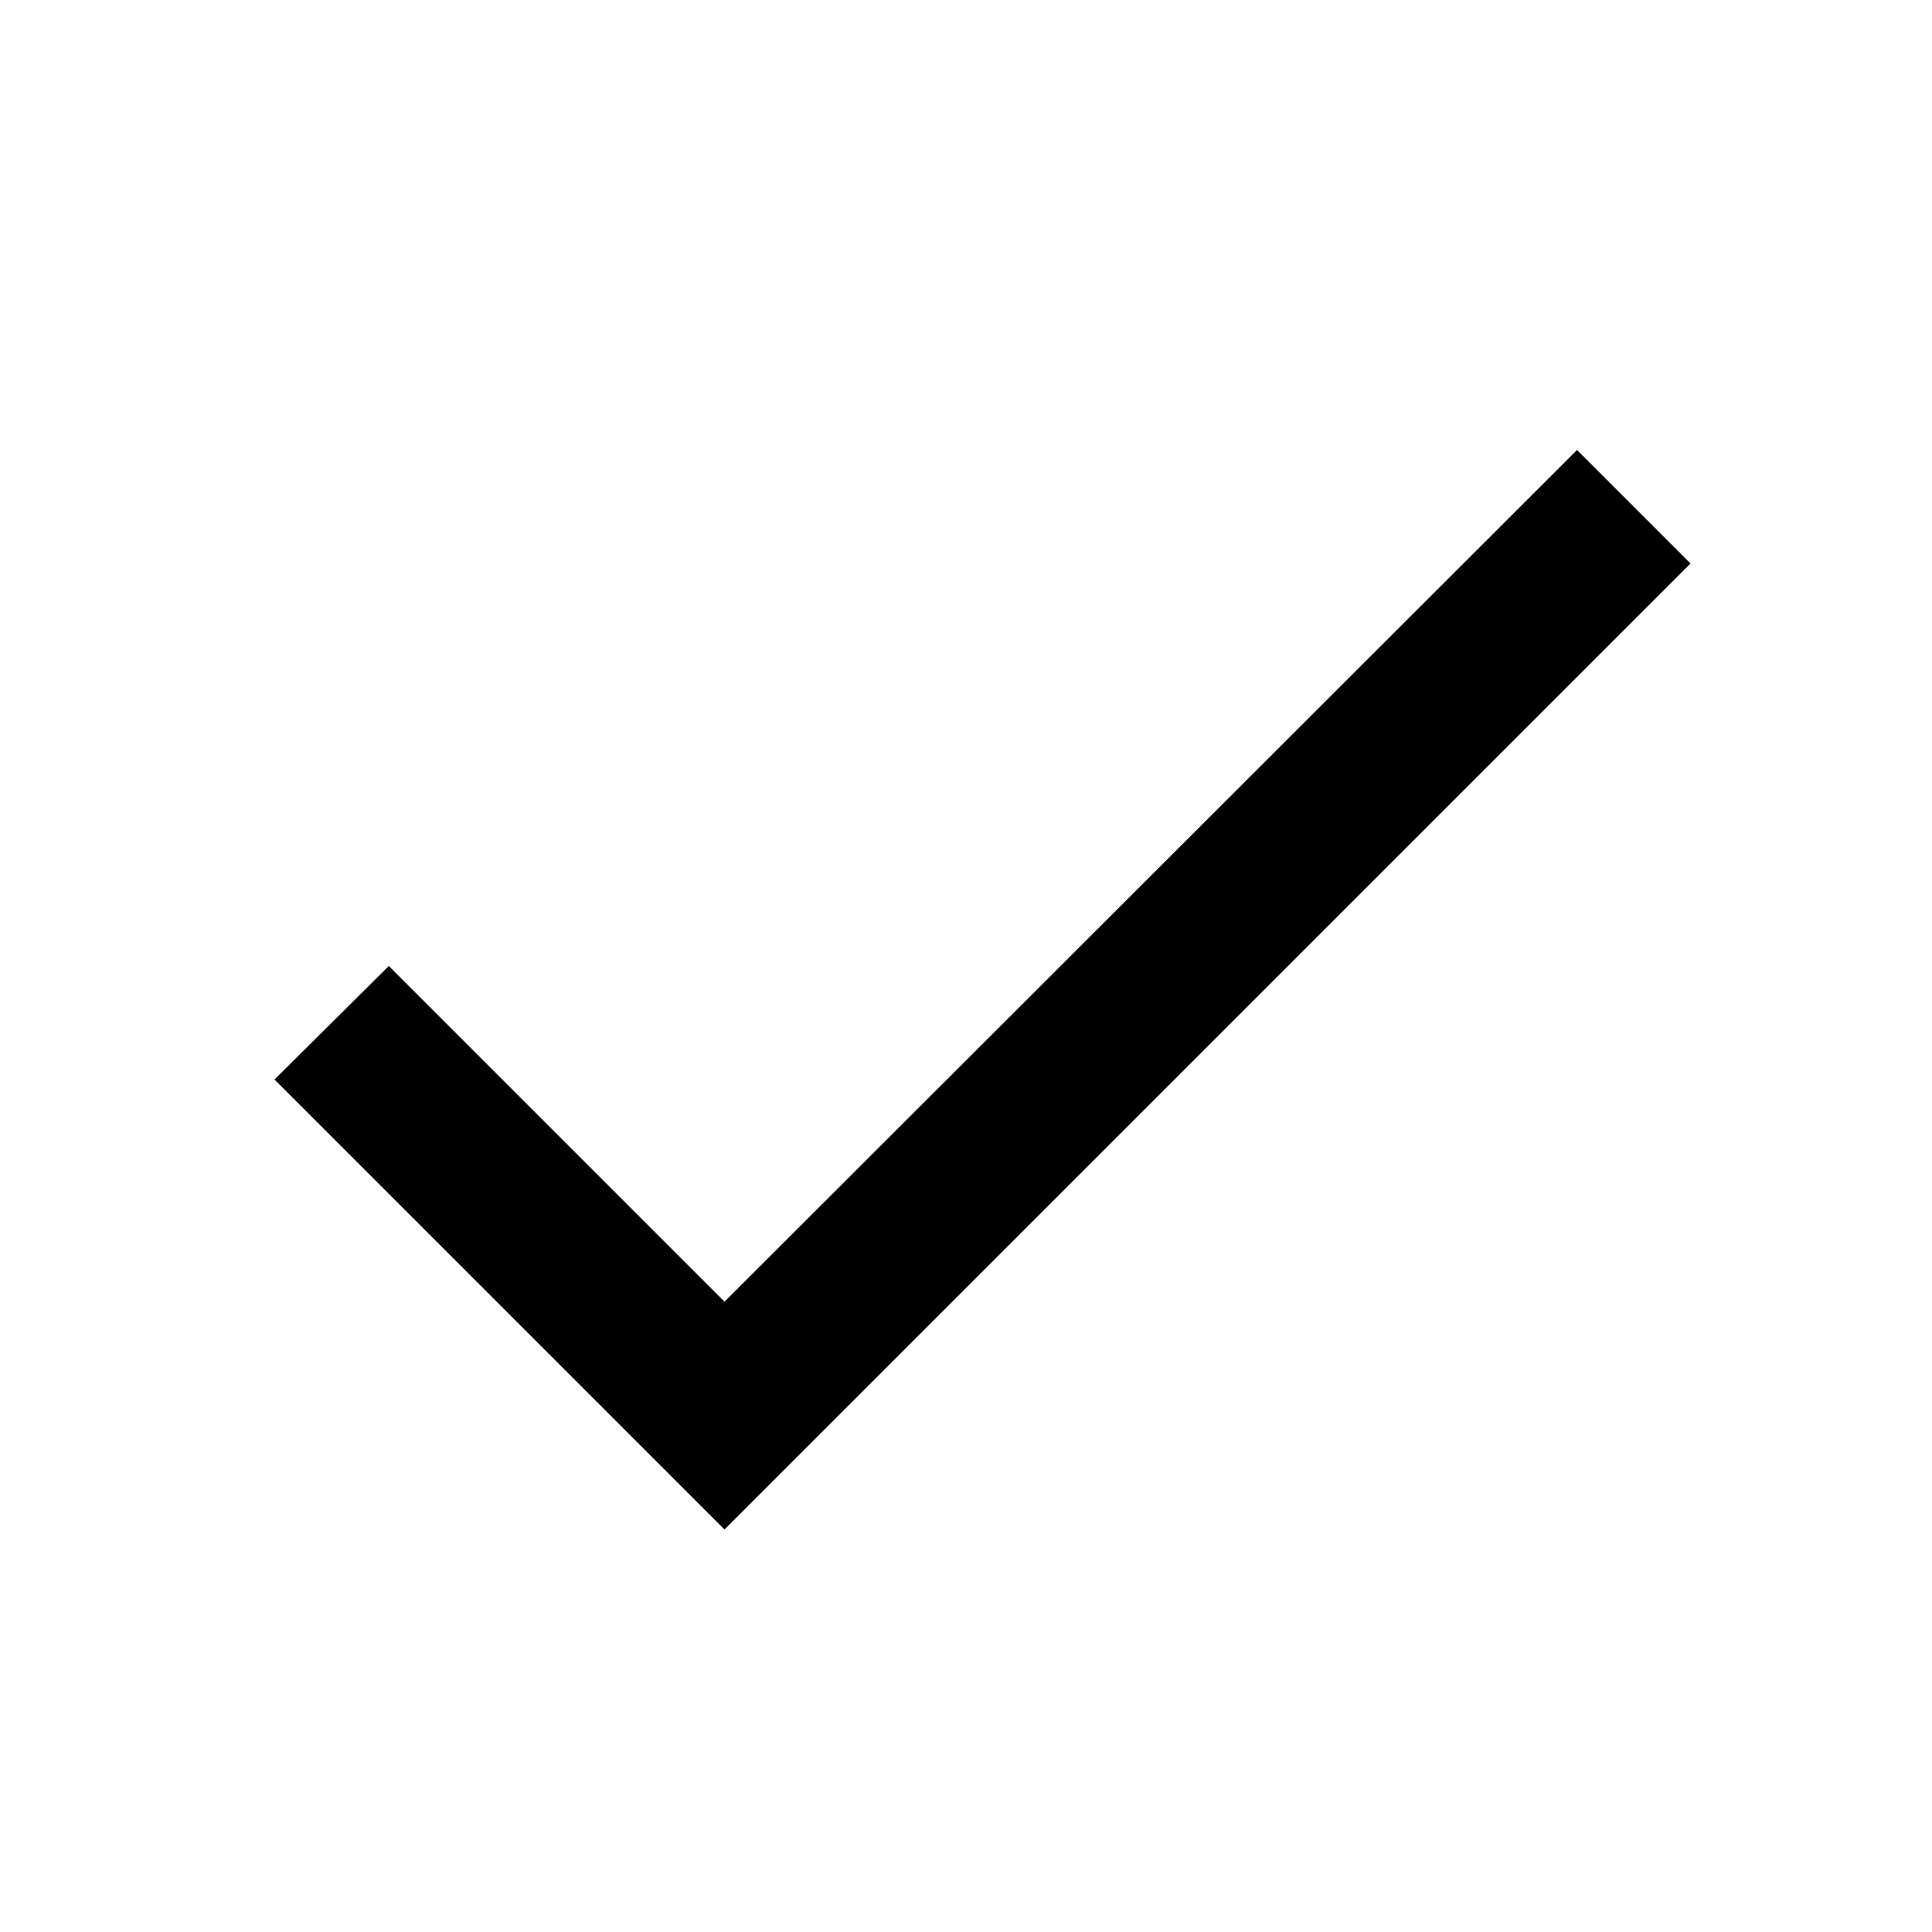
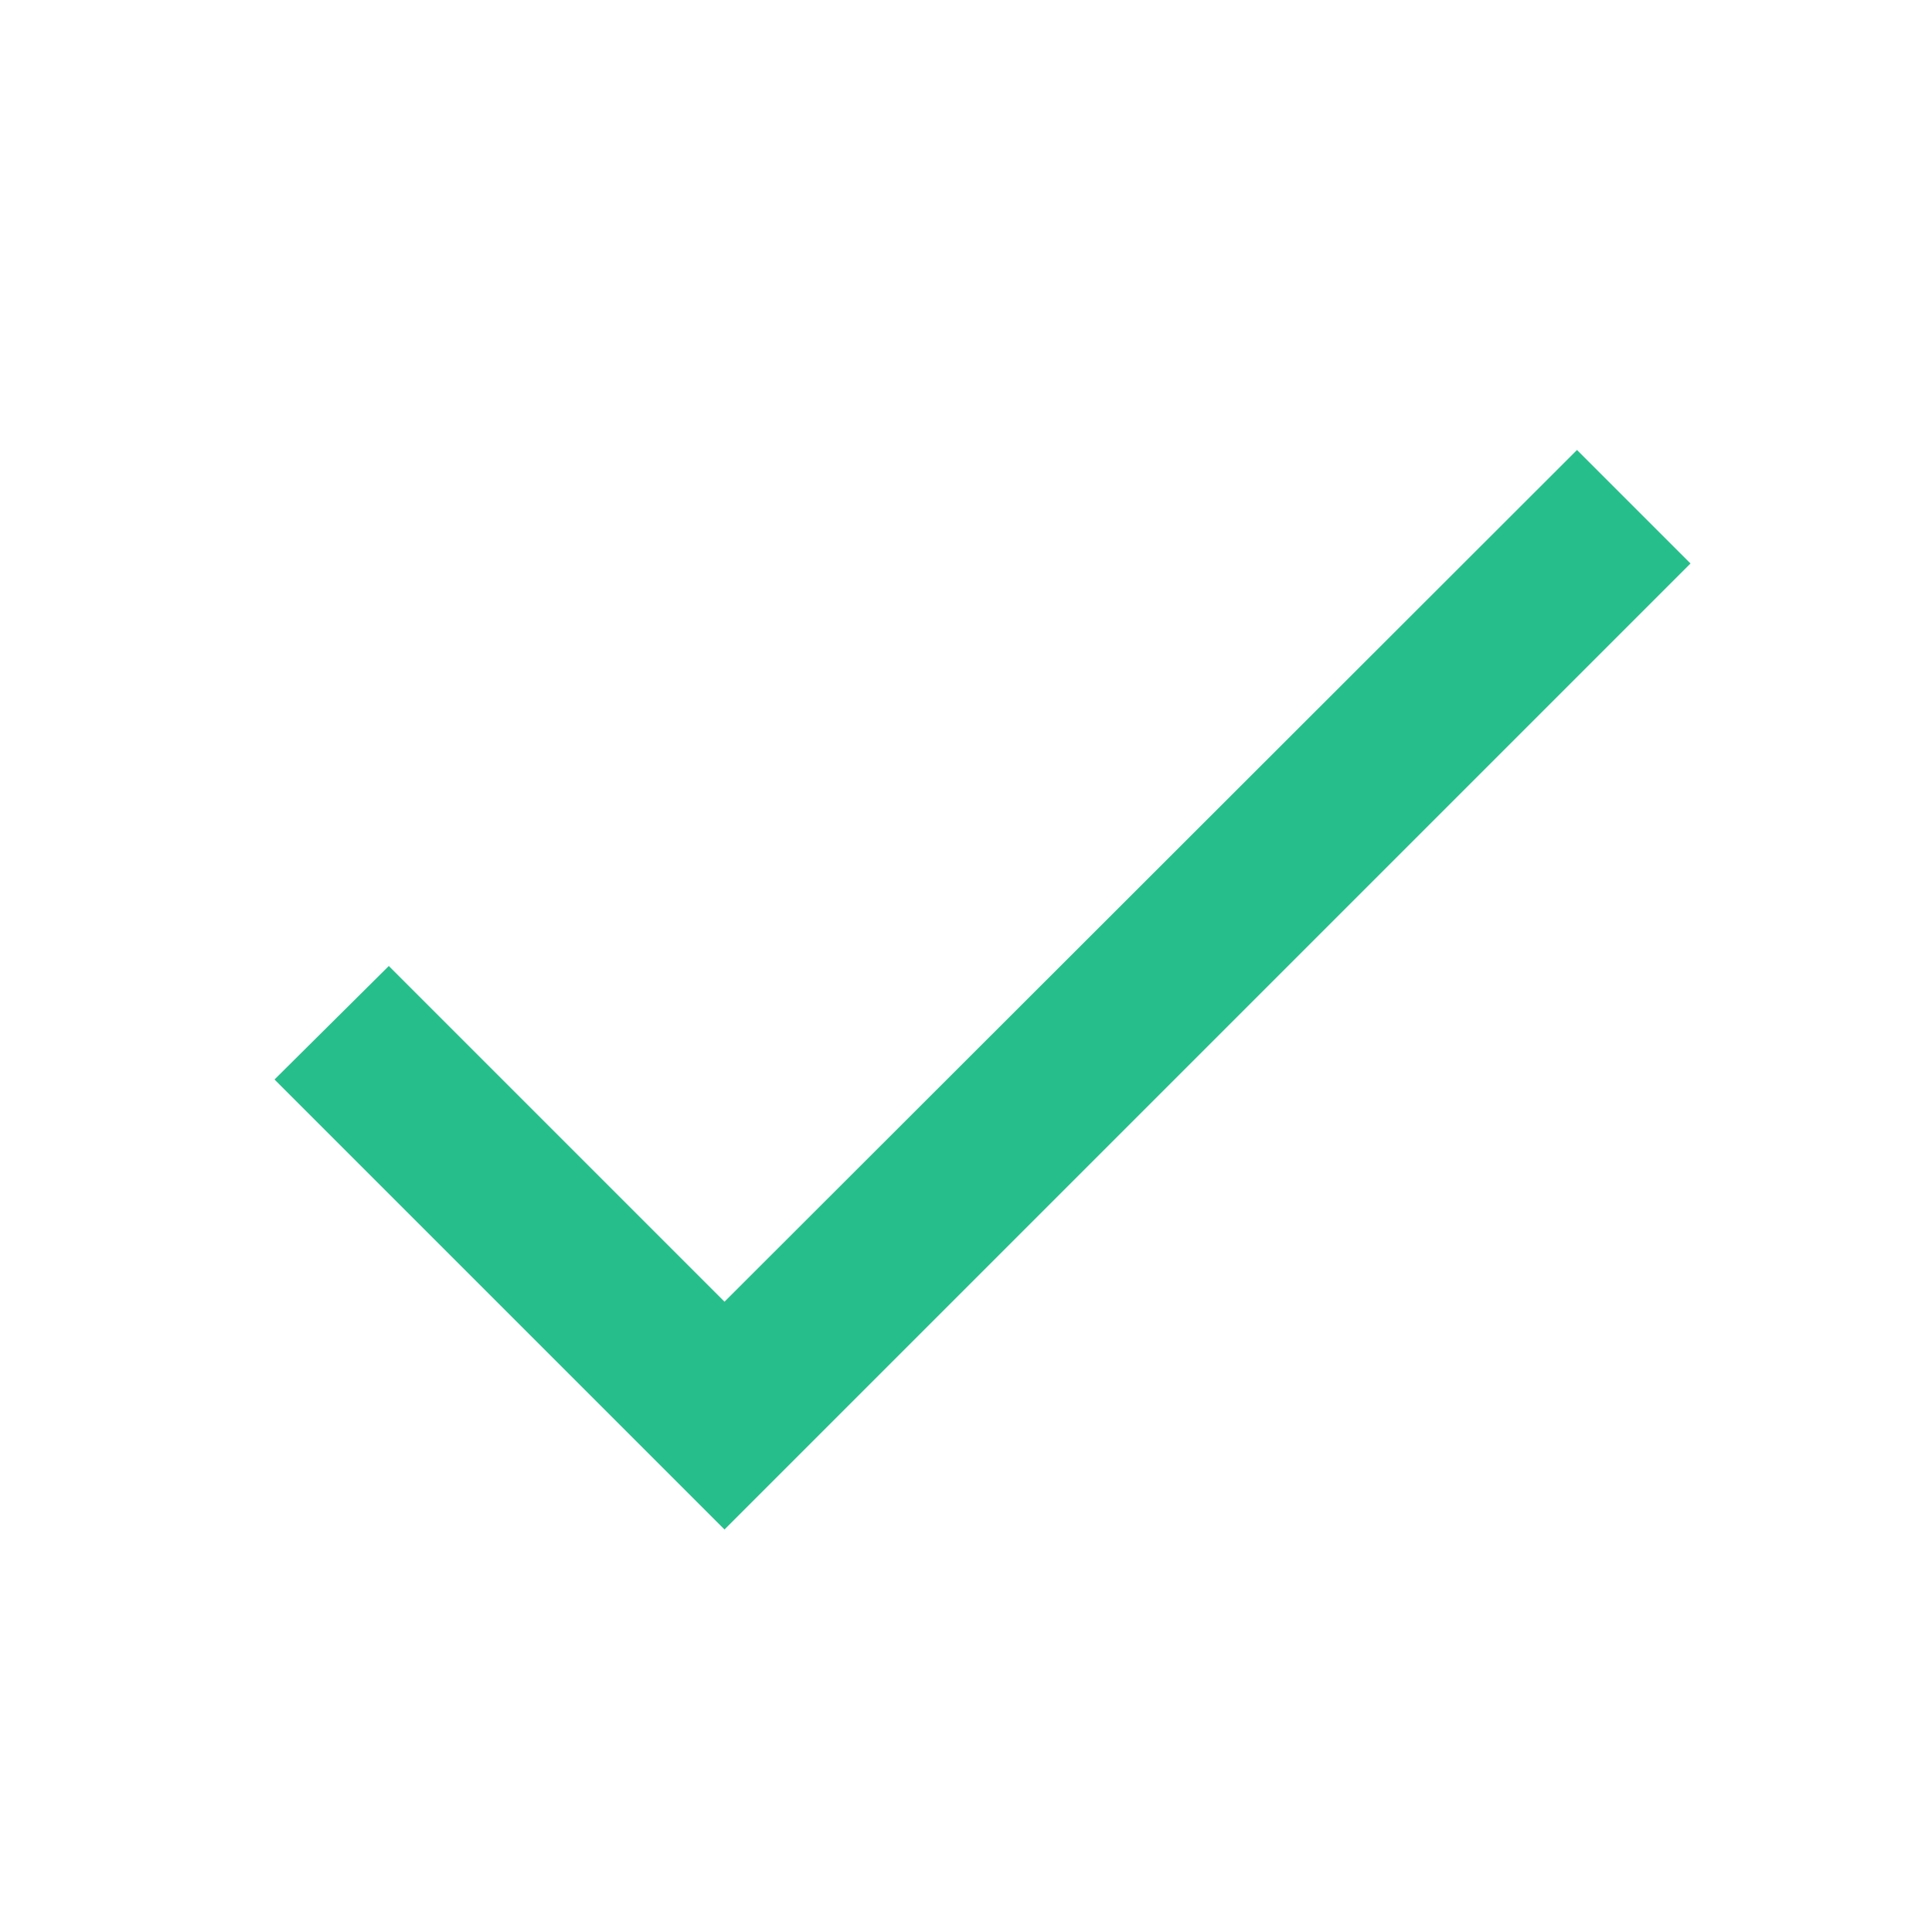
<svg xmlns="http://www.w3.org/2000/svg" width="24" height="24" viewBox="0 0 24 24">
  <g fill="none" fill-rule="evenodd">
    <path d="M0 0h24v24H0z" />
-     <path fill="#000" d="M9 16.17L4.83 12l-1.42 1.41L9 19 21 7l-1.41-1.41z" />
+     <path fill="#26bf8c" d="M9 16.17L4.83 12l-1.42 1.41L9 19 21 7l-1.41-1.41z" />
  </g>
</svg>
